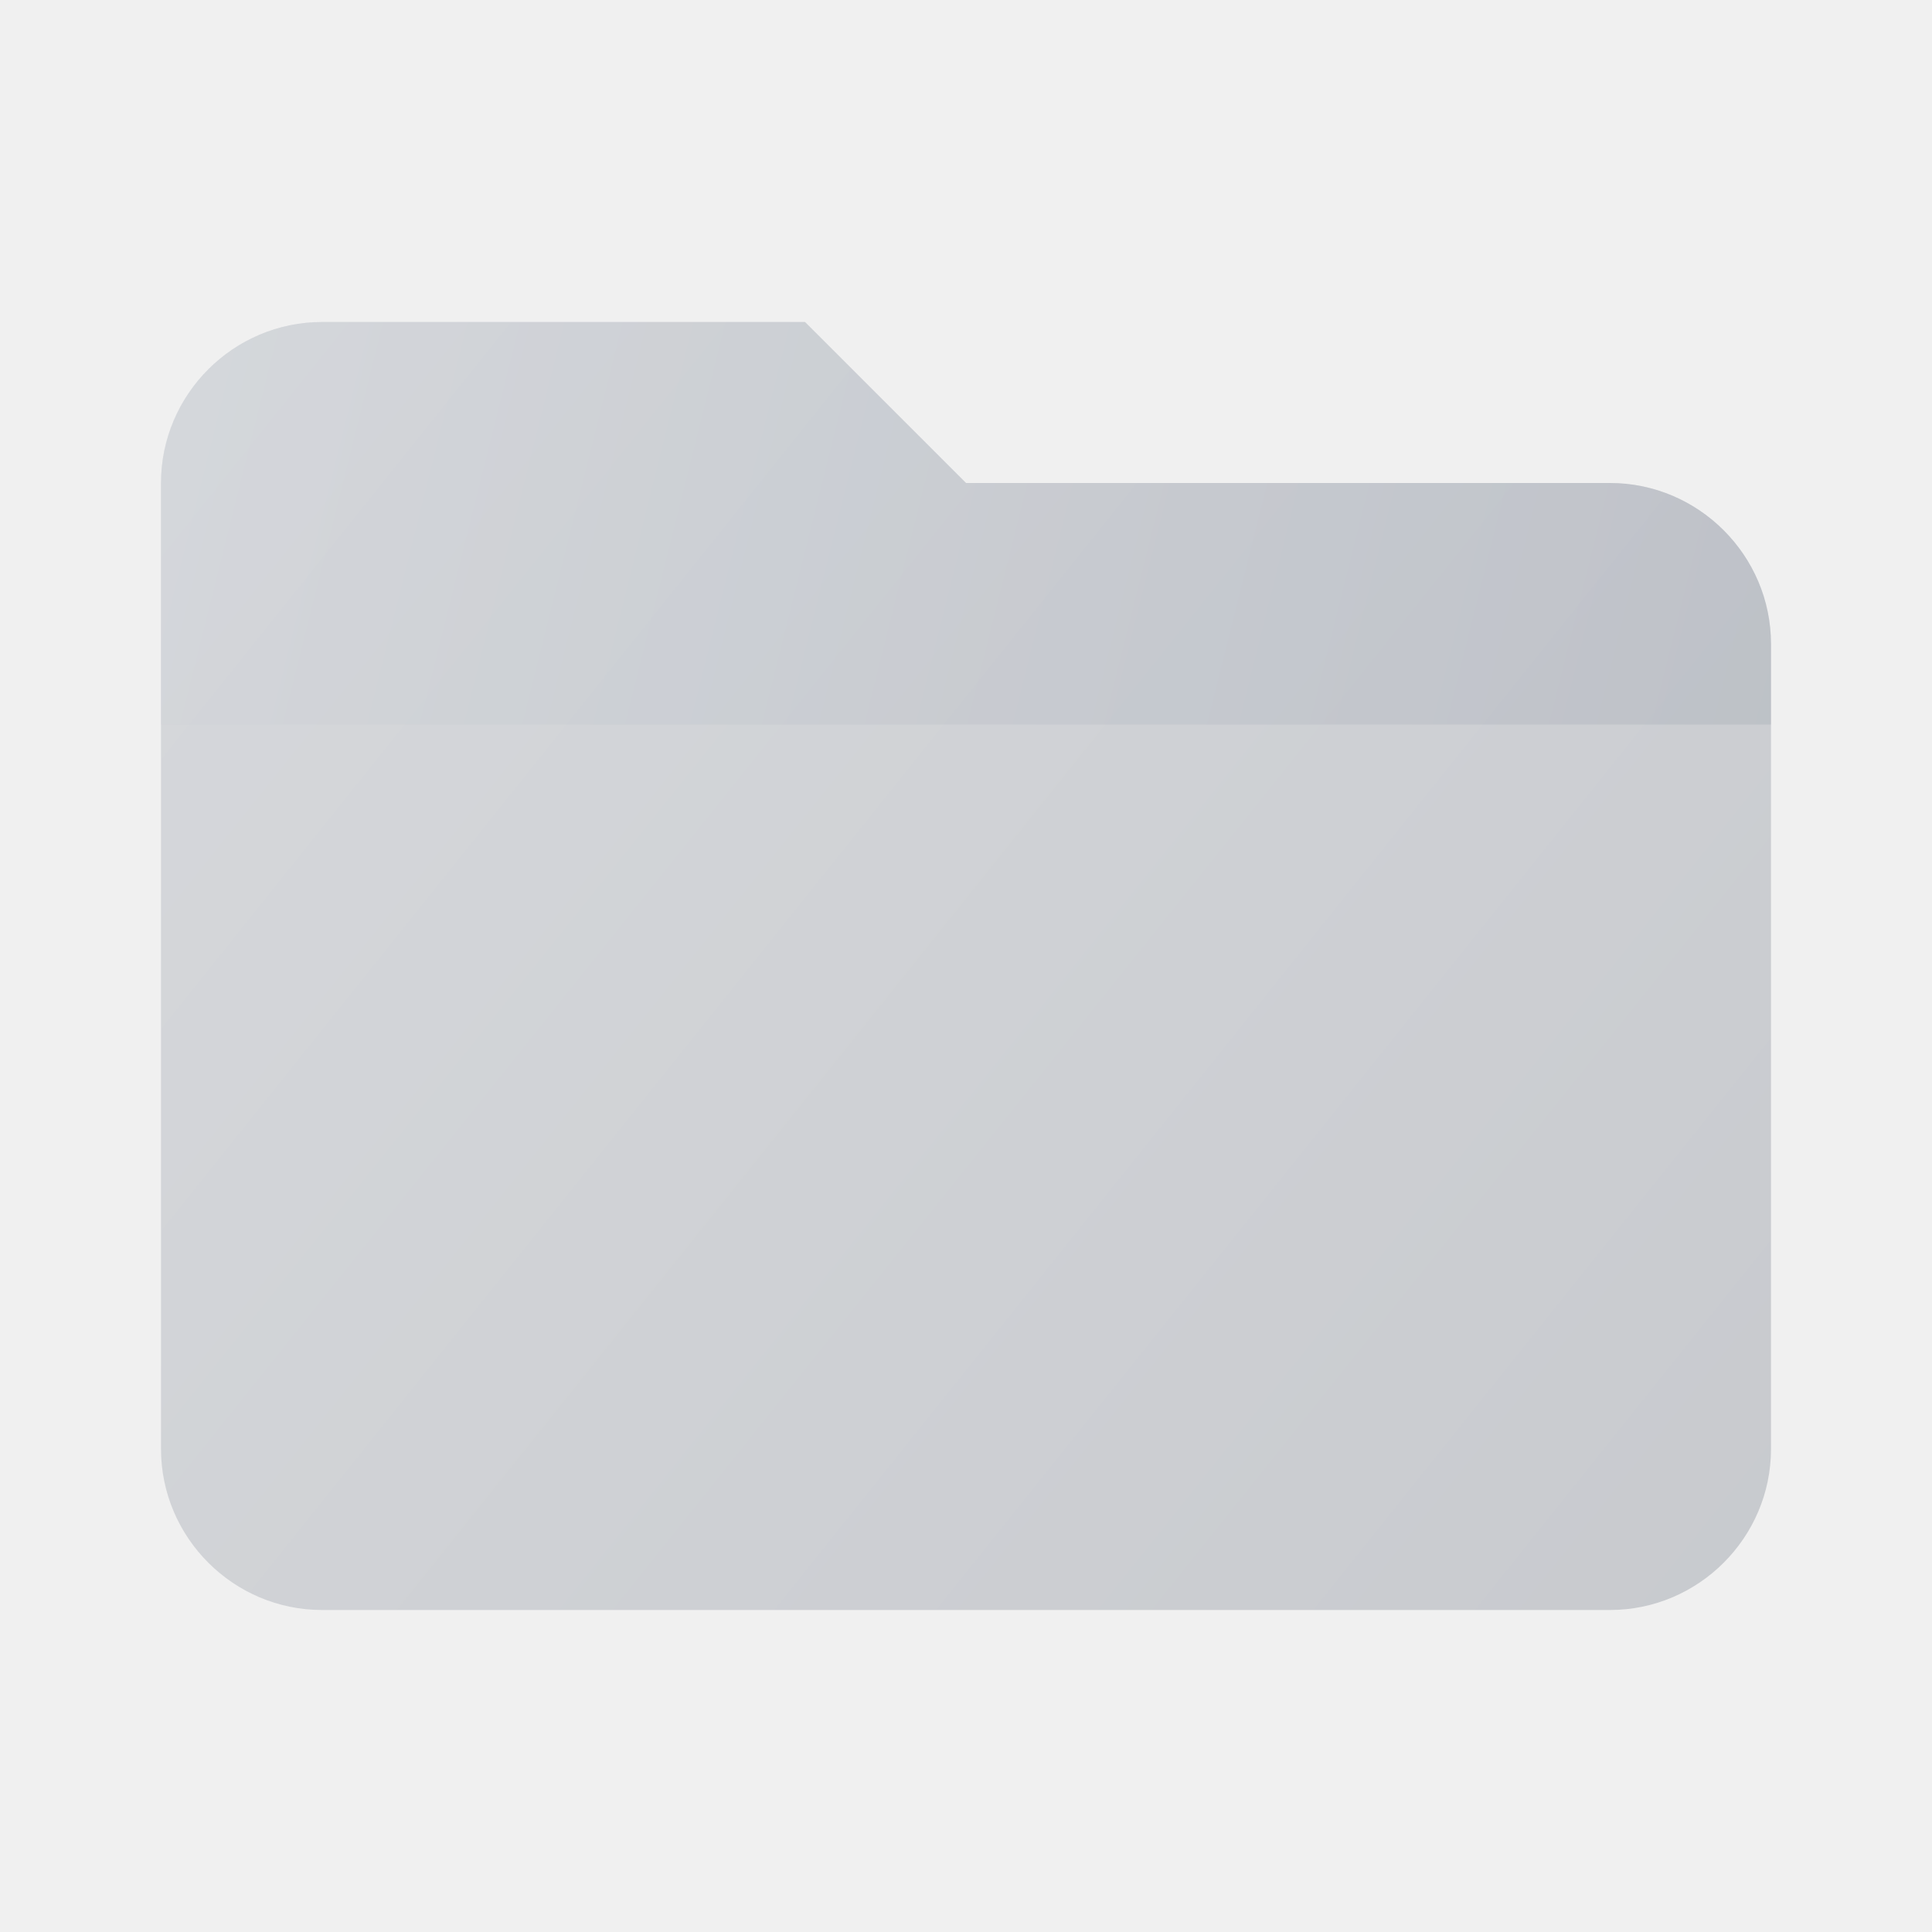
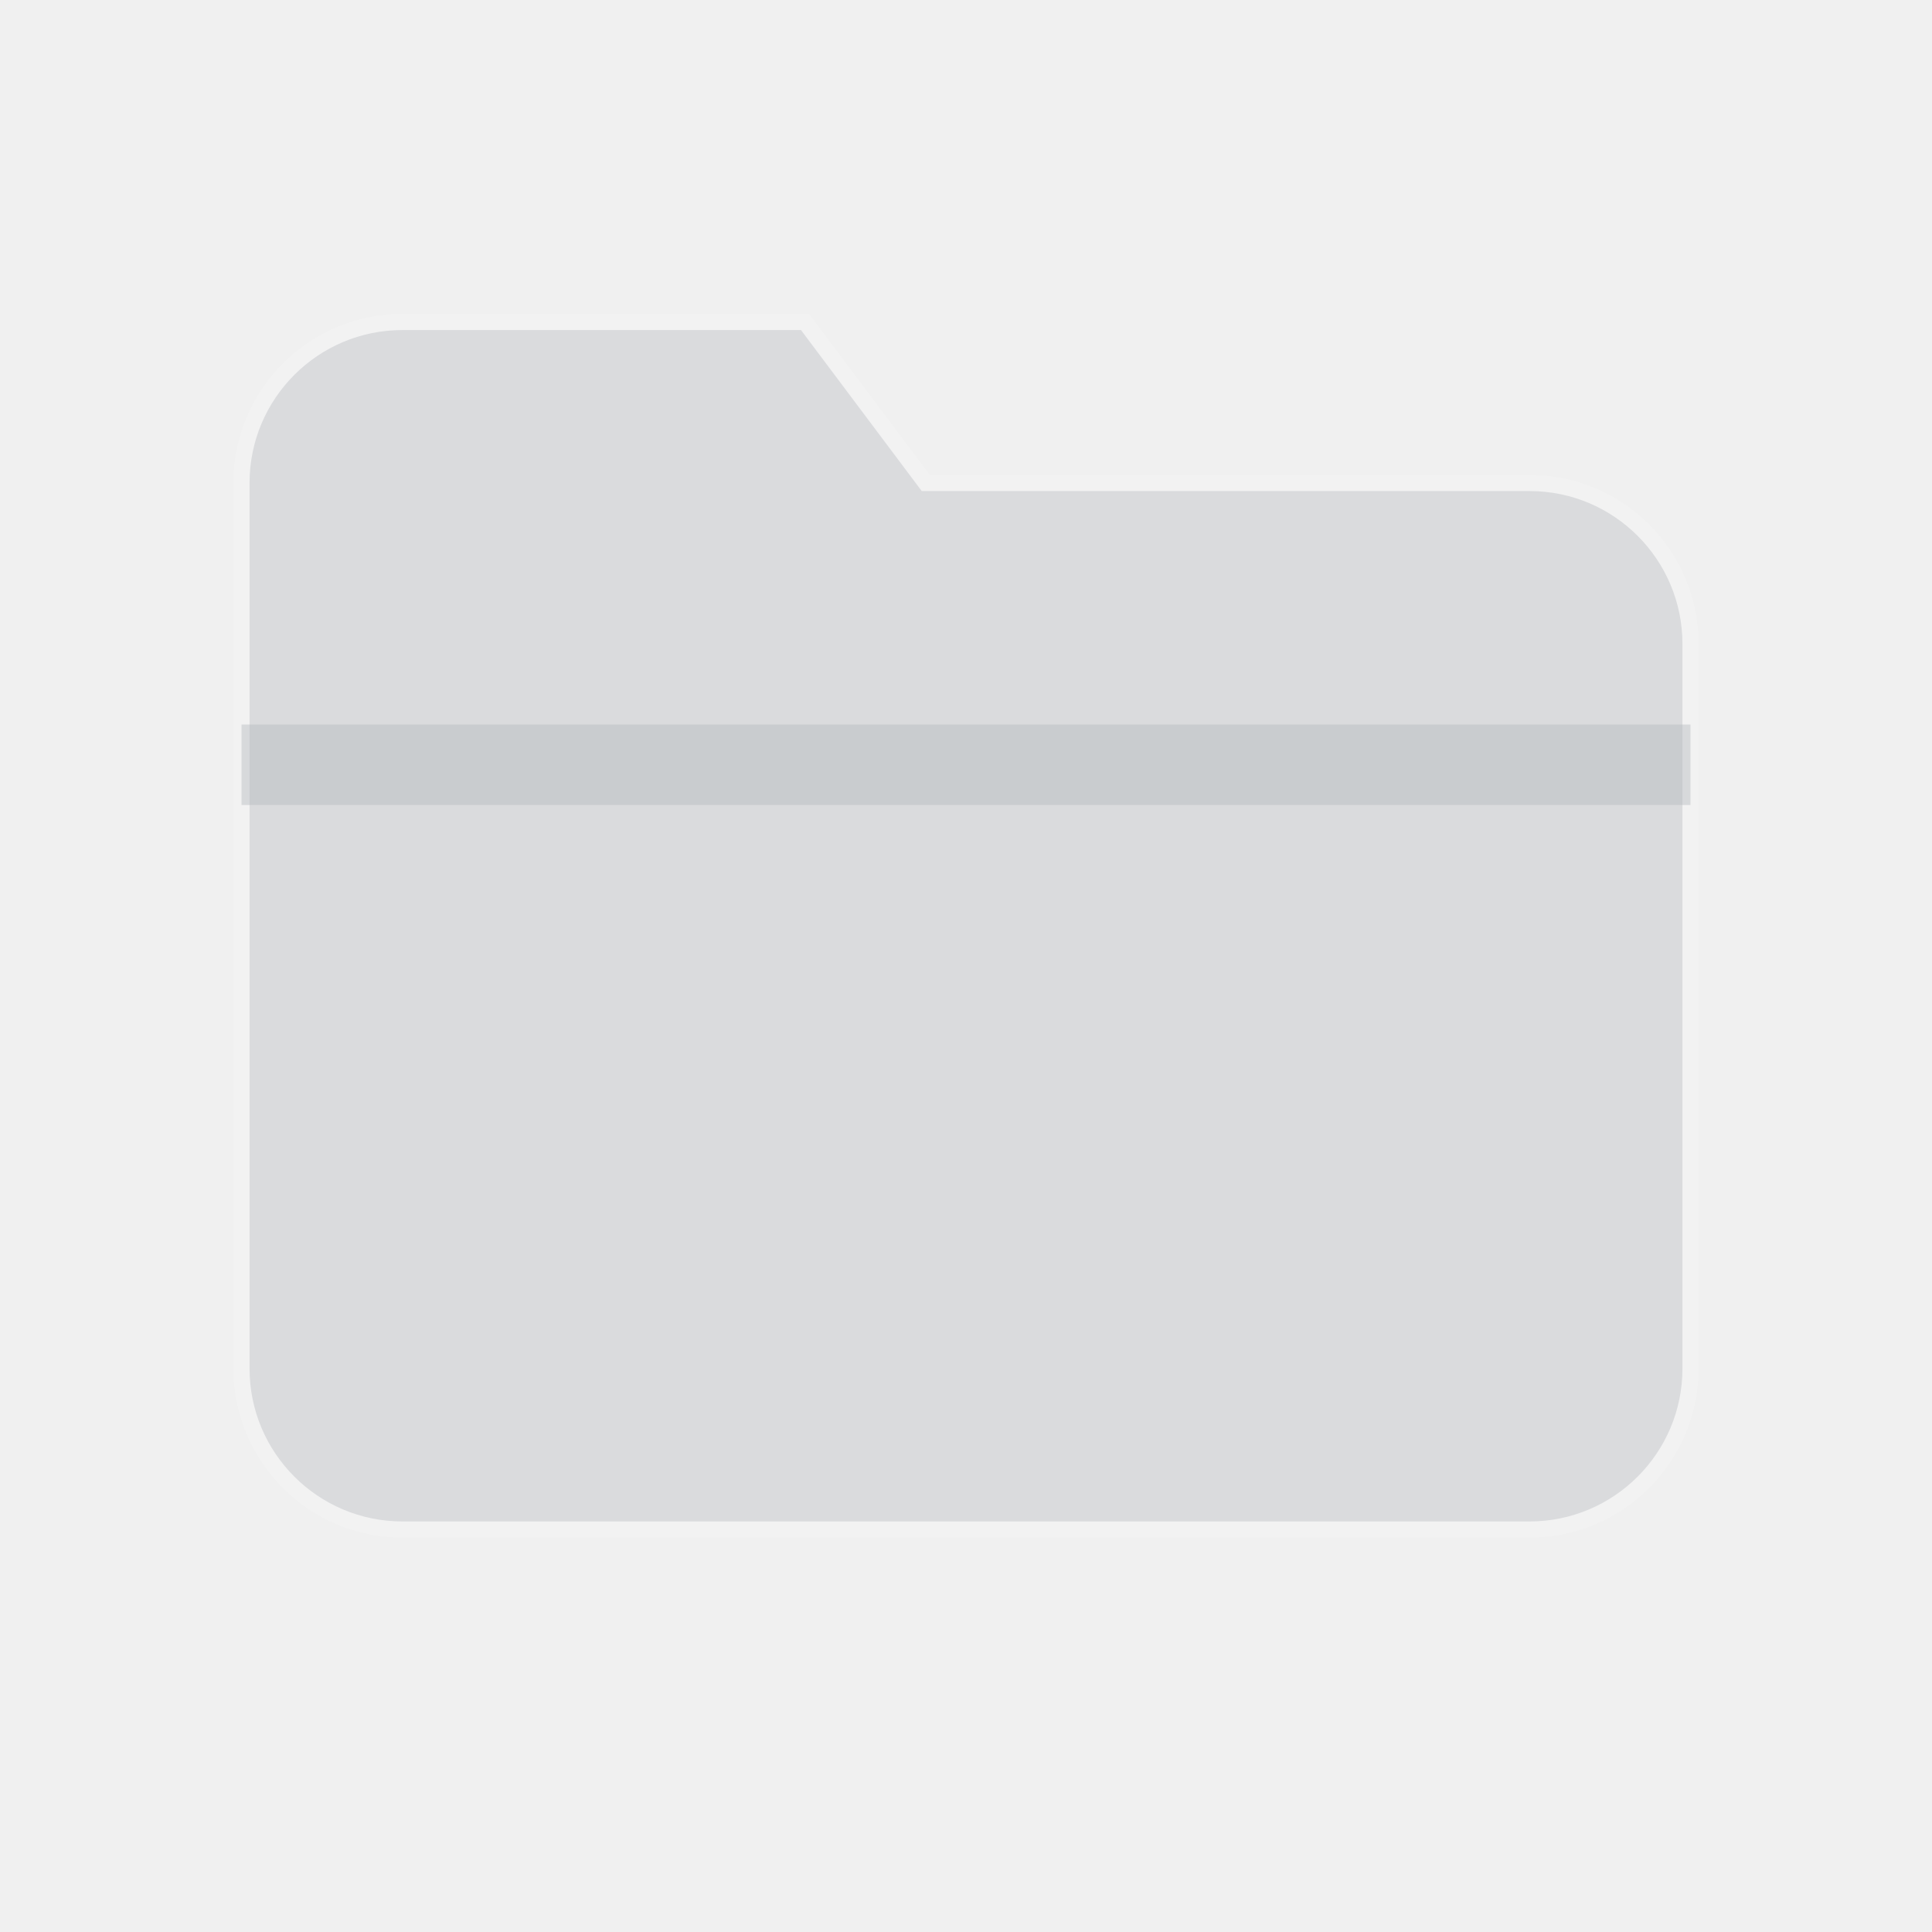
<svg xmlns="http://www.w3.org/2000/svg" width="16" height="16" viewBox="0 0 24 24">
-   <g fill="none">
-     <path fill="url(#fluentColorFolder240)" opacity="0.3" d="M4 4h6l2 2h8c1.1 0 2 .9 2 2v10c0 1.1-.9 2-2 2H4c-1.1 0-2-.9-2-2V6c0-1.1.9-2 2-2z" />
-     <path fill="url(#fluentColorFolder241)" opacity="0.3" d="M4 4h6l2 2h8c1.1 0 2 .9 2 2v1H2V6c0-1.1.9-2 2-2z" />
-     <defs>
-       <linearGradient id="fluentColorFolder240" x1="2" x2="22" y1="4" y2="20" gradientUnits="userSpaceOnUse">
-         <stop stop-color="#9ca3af" />
-         <stop offset="1" stop-color="#6b7280" />
-       </linearGradient>
-       <linearGradient id="fluentColorFolder241" x1="2" x2="22" y1="4" y2="9" gradientUnits="userSpaceOnUse">
-         <stop stop-color="#d1d5db" />
-         <stop offset="1" stop-color="#9ca3af" />
-       </linearGradient>
-       <radialGradient id="fluentColorFolder242" cx="0" cy="0" r="1" gradientTransform="matrix(-10 8 -4 -5 22 4)" gradientUnits="userSpaceOnUse">
-         <stop offset=".362" stop-color="#374151" />
-         <stop offset="1" stop-color="#374151" stop-opacity="0" />
-       </radialGradient>
-     </defs>
+   <g fill="none" stroke="white" stroke-width="0.2" opacity="0.4">
+     <path fill="#6b7280" opacity="0.4" d="M3 6a2 2 0 0 1 2-2h5l1.5 2H19a2 2 0 0 1 2 2v9a2 2 0 0 1-2 2H5a2 2 0 0 1-2-2V6z" />
+     <path fill="#4b5563" opacity="0.4" stroke="none" d="M3 9h18v1H3z" />
  </g>
</svg>
